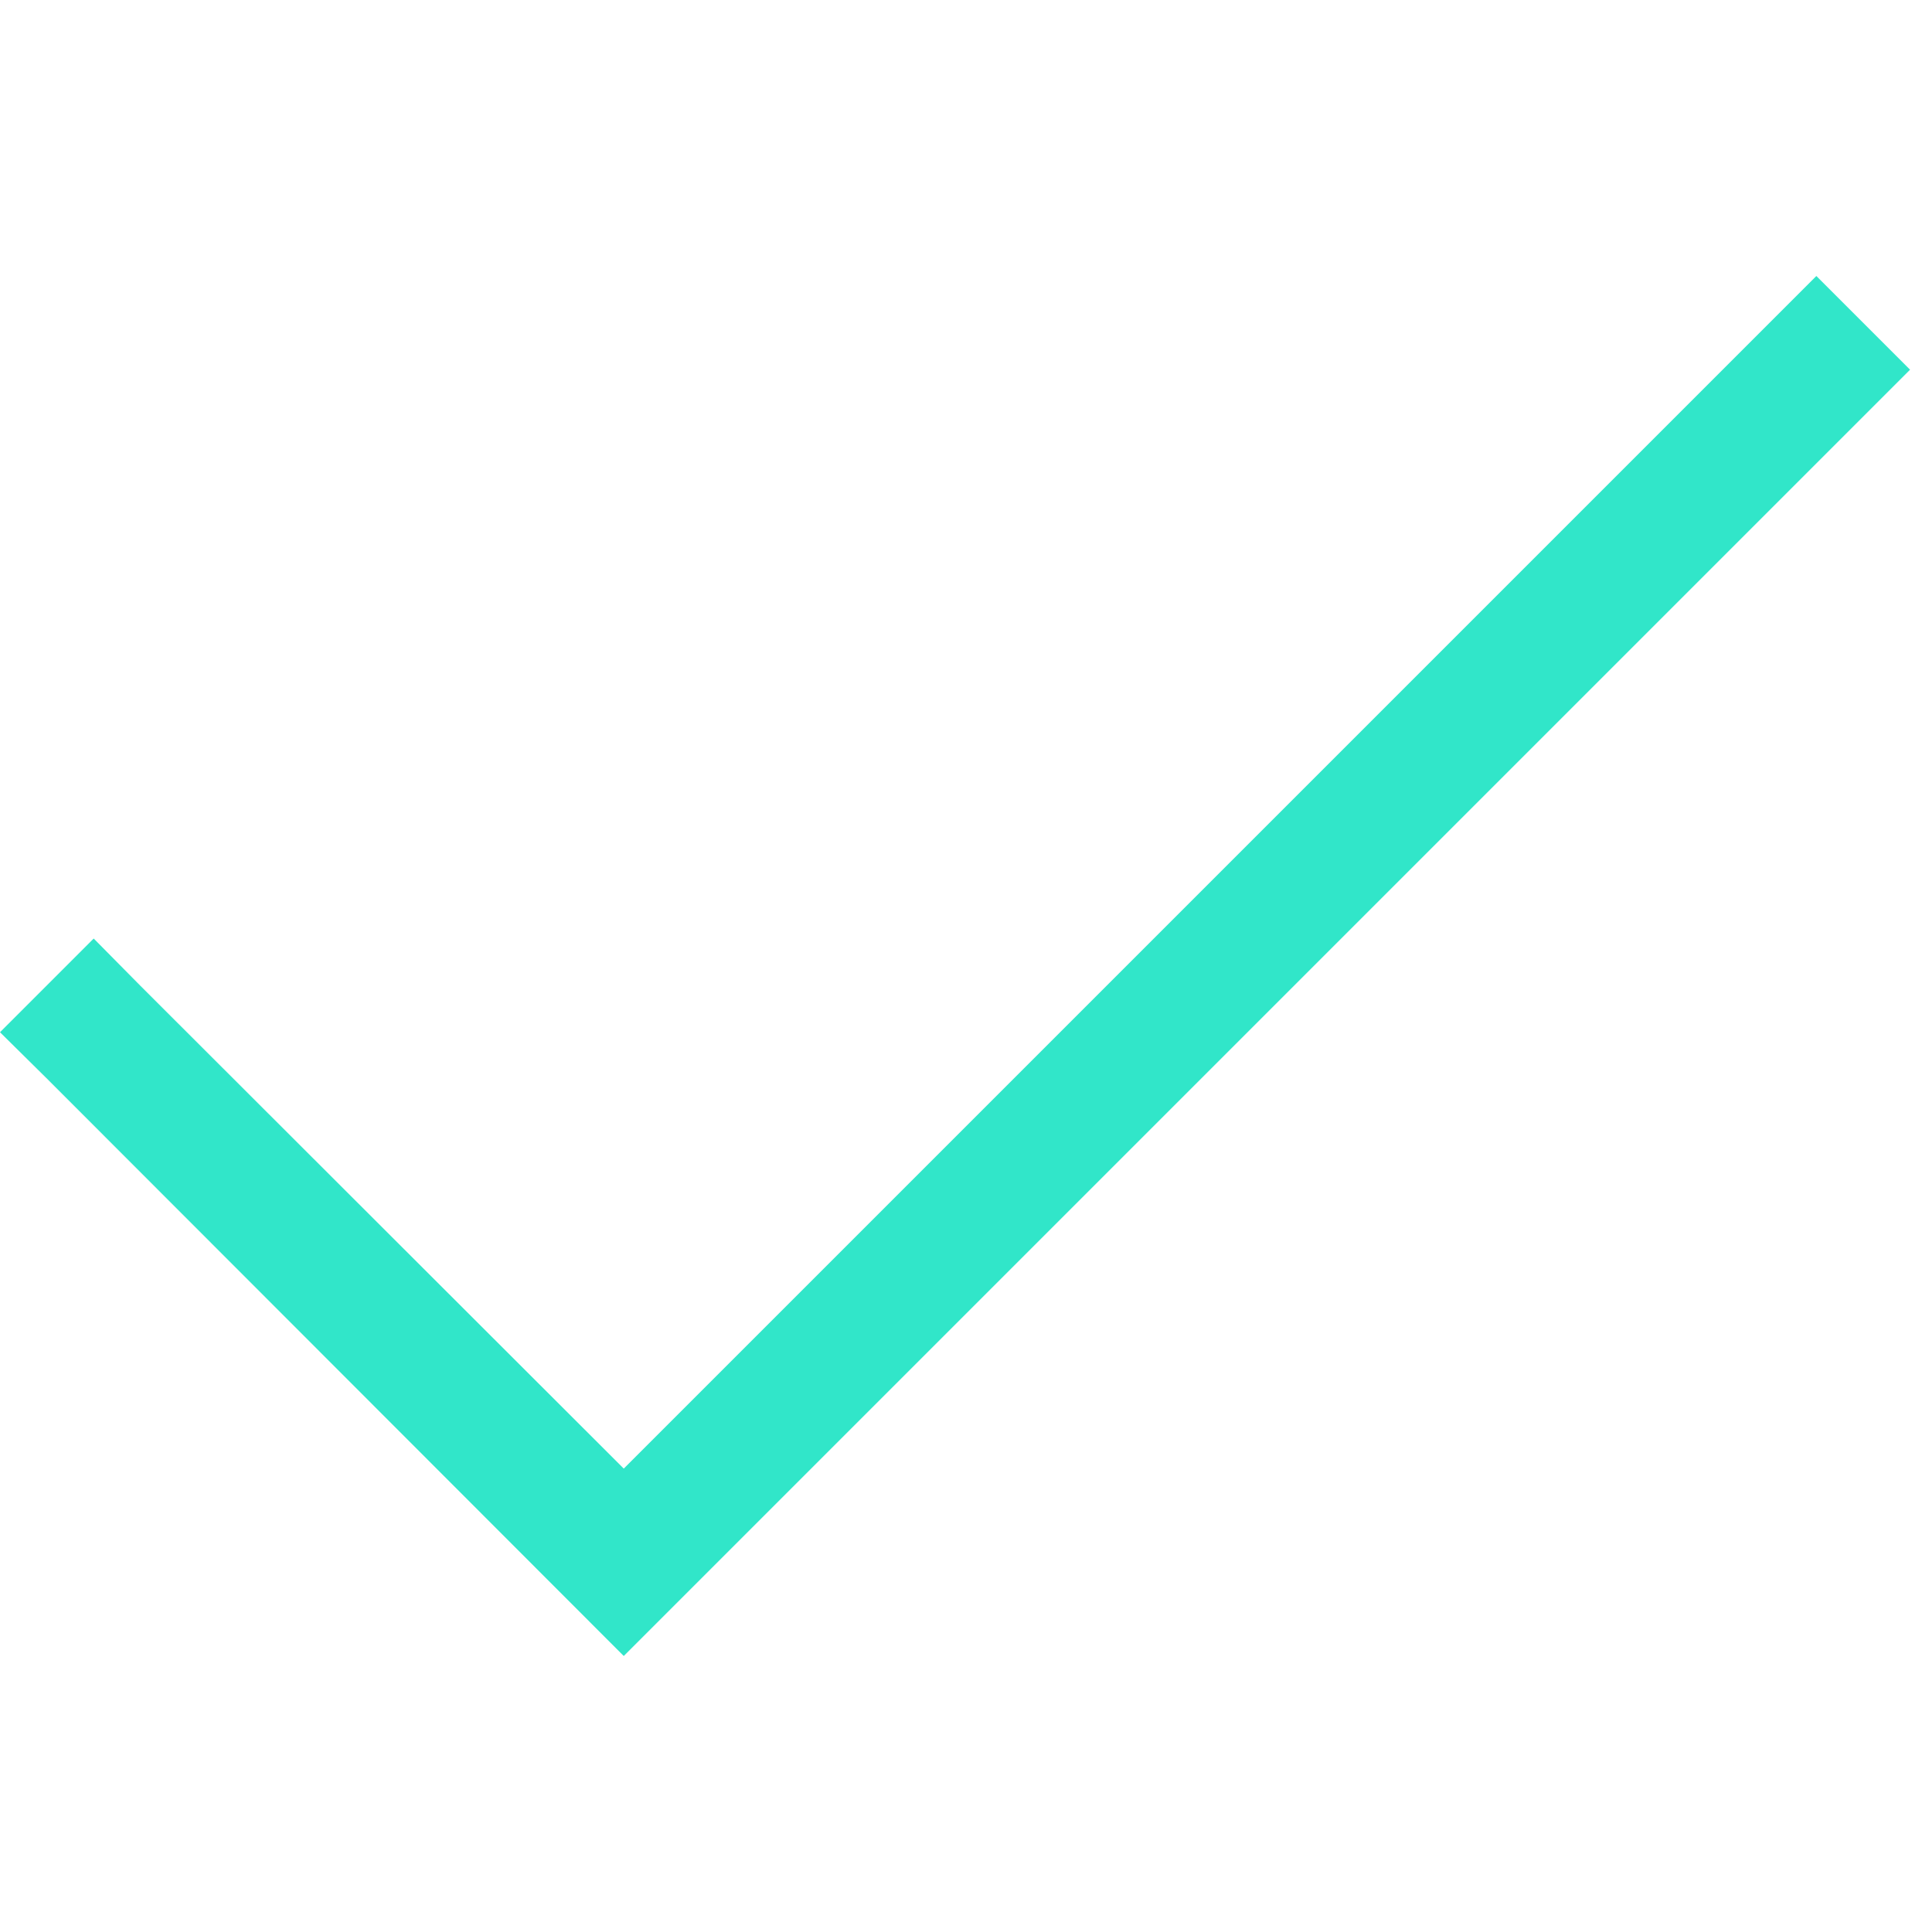
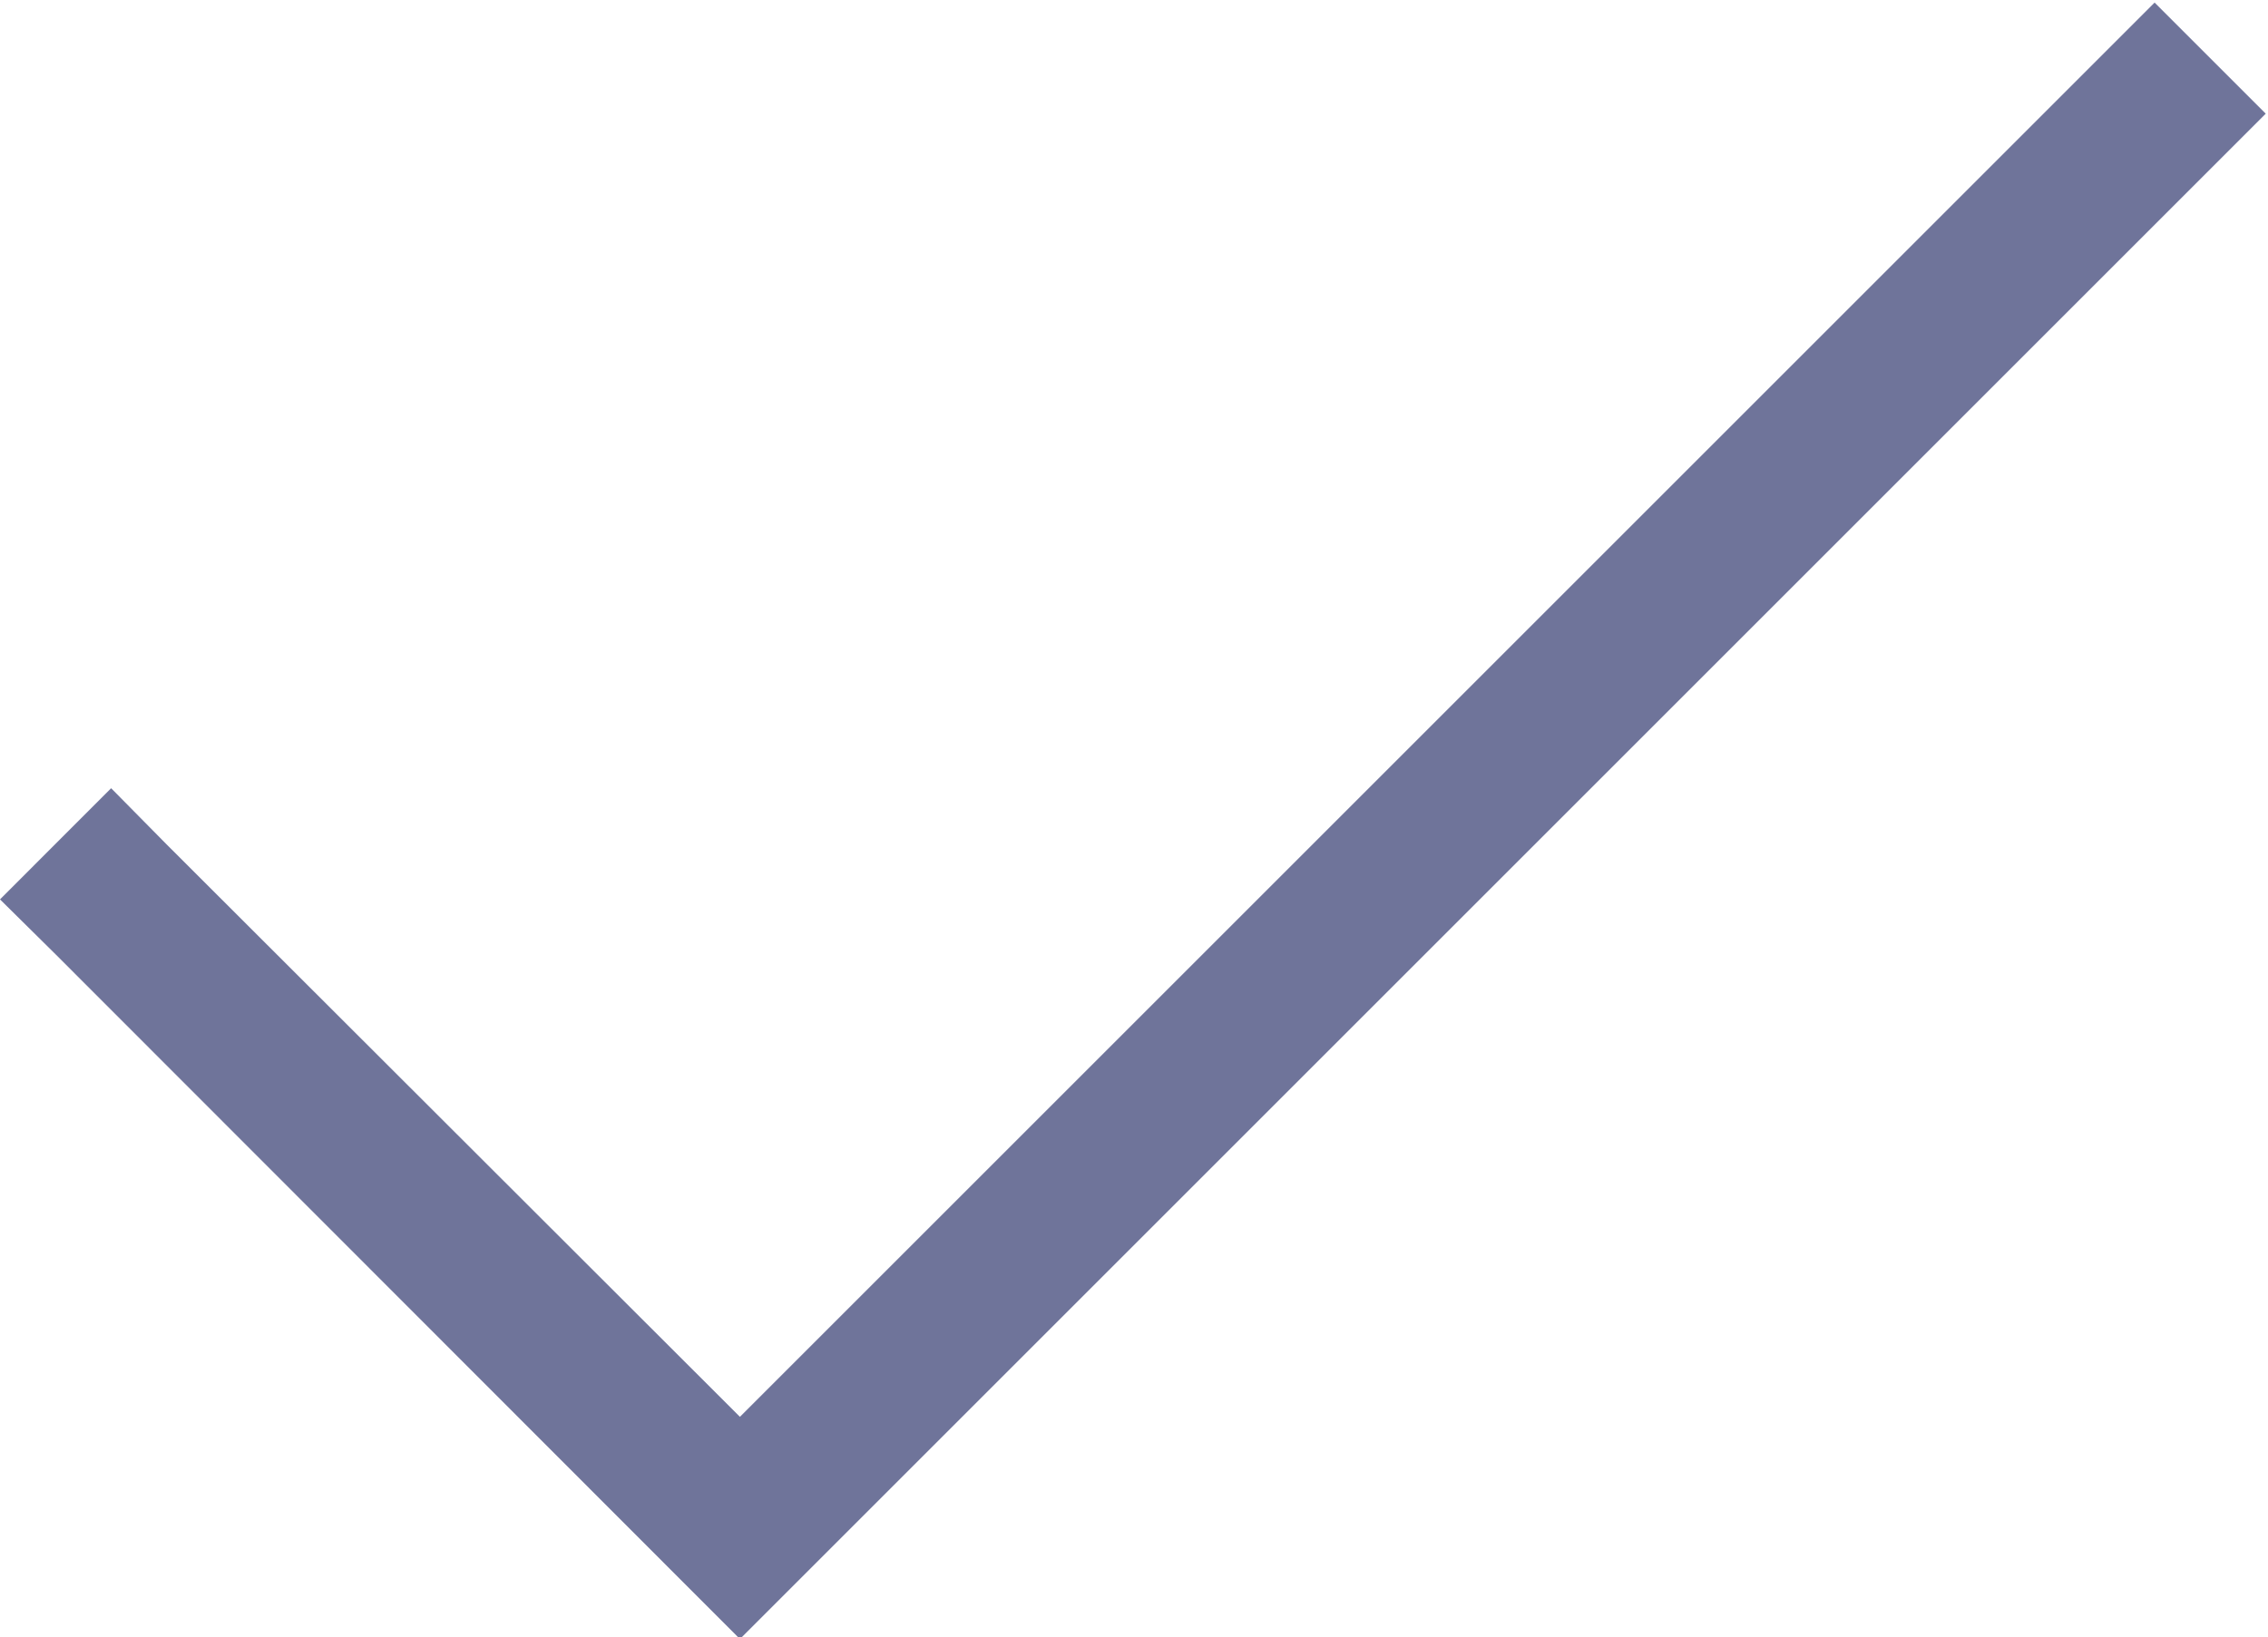
- <svg xmlns="http://www.w3.org/2000/svg" width="28" height="28" fill="none" viewBox="0 0 28 28">
-   <path fill="#31e6c9" d="M 26.324,4 9.04,21.284 2.033,14.285 1.358,13.602 0,14.96 0.683,15.635 9.04,24 27.682,5.358 26.324,4 z" />
+ <svg xmlns="http://www.w3.org/2000/svg" width="28" height="20.21" viewBox="0 0 28 20.21" version="1.1" id="svg4" style="fill:none">
+   <defs id="defs8" />
+   <path d="M 26.6,0.032 9.135,17.497 2.054,10.425 1.372,9.734 0,11.107 0.69,11.789 9.135,20.241 27.972,1.404 Z" id="path2" style="fill:#6f749a;stroke-width:1.01" />
</svg>
